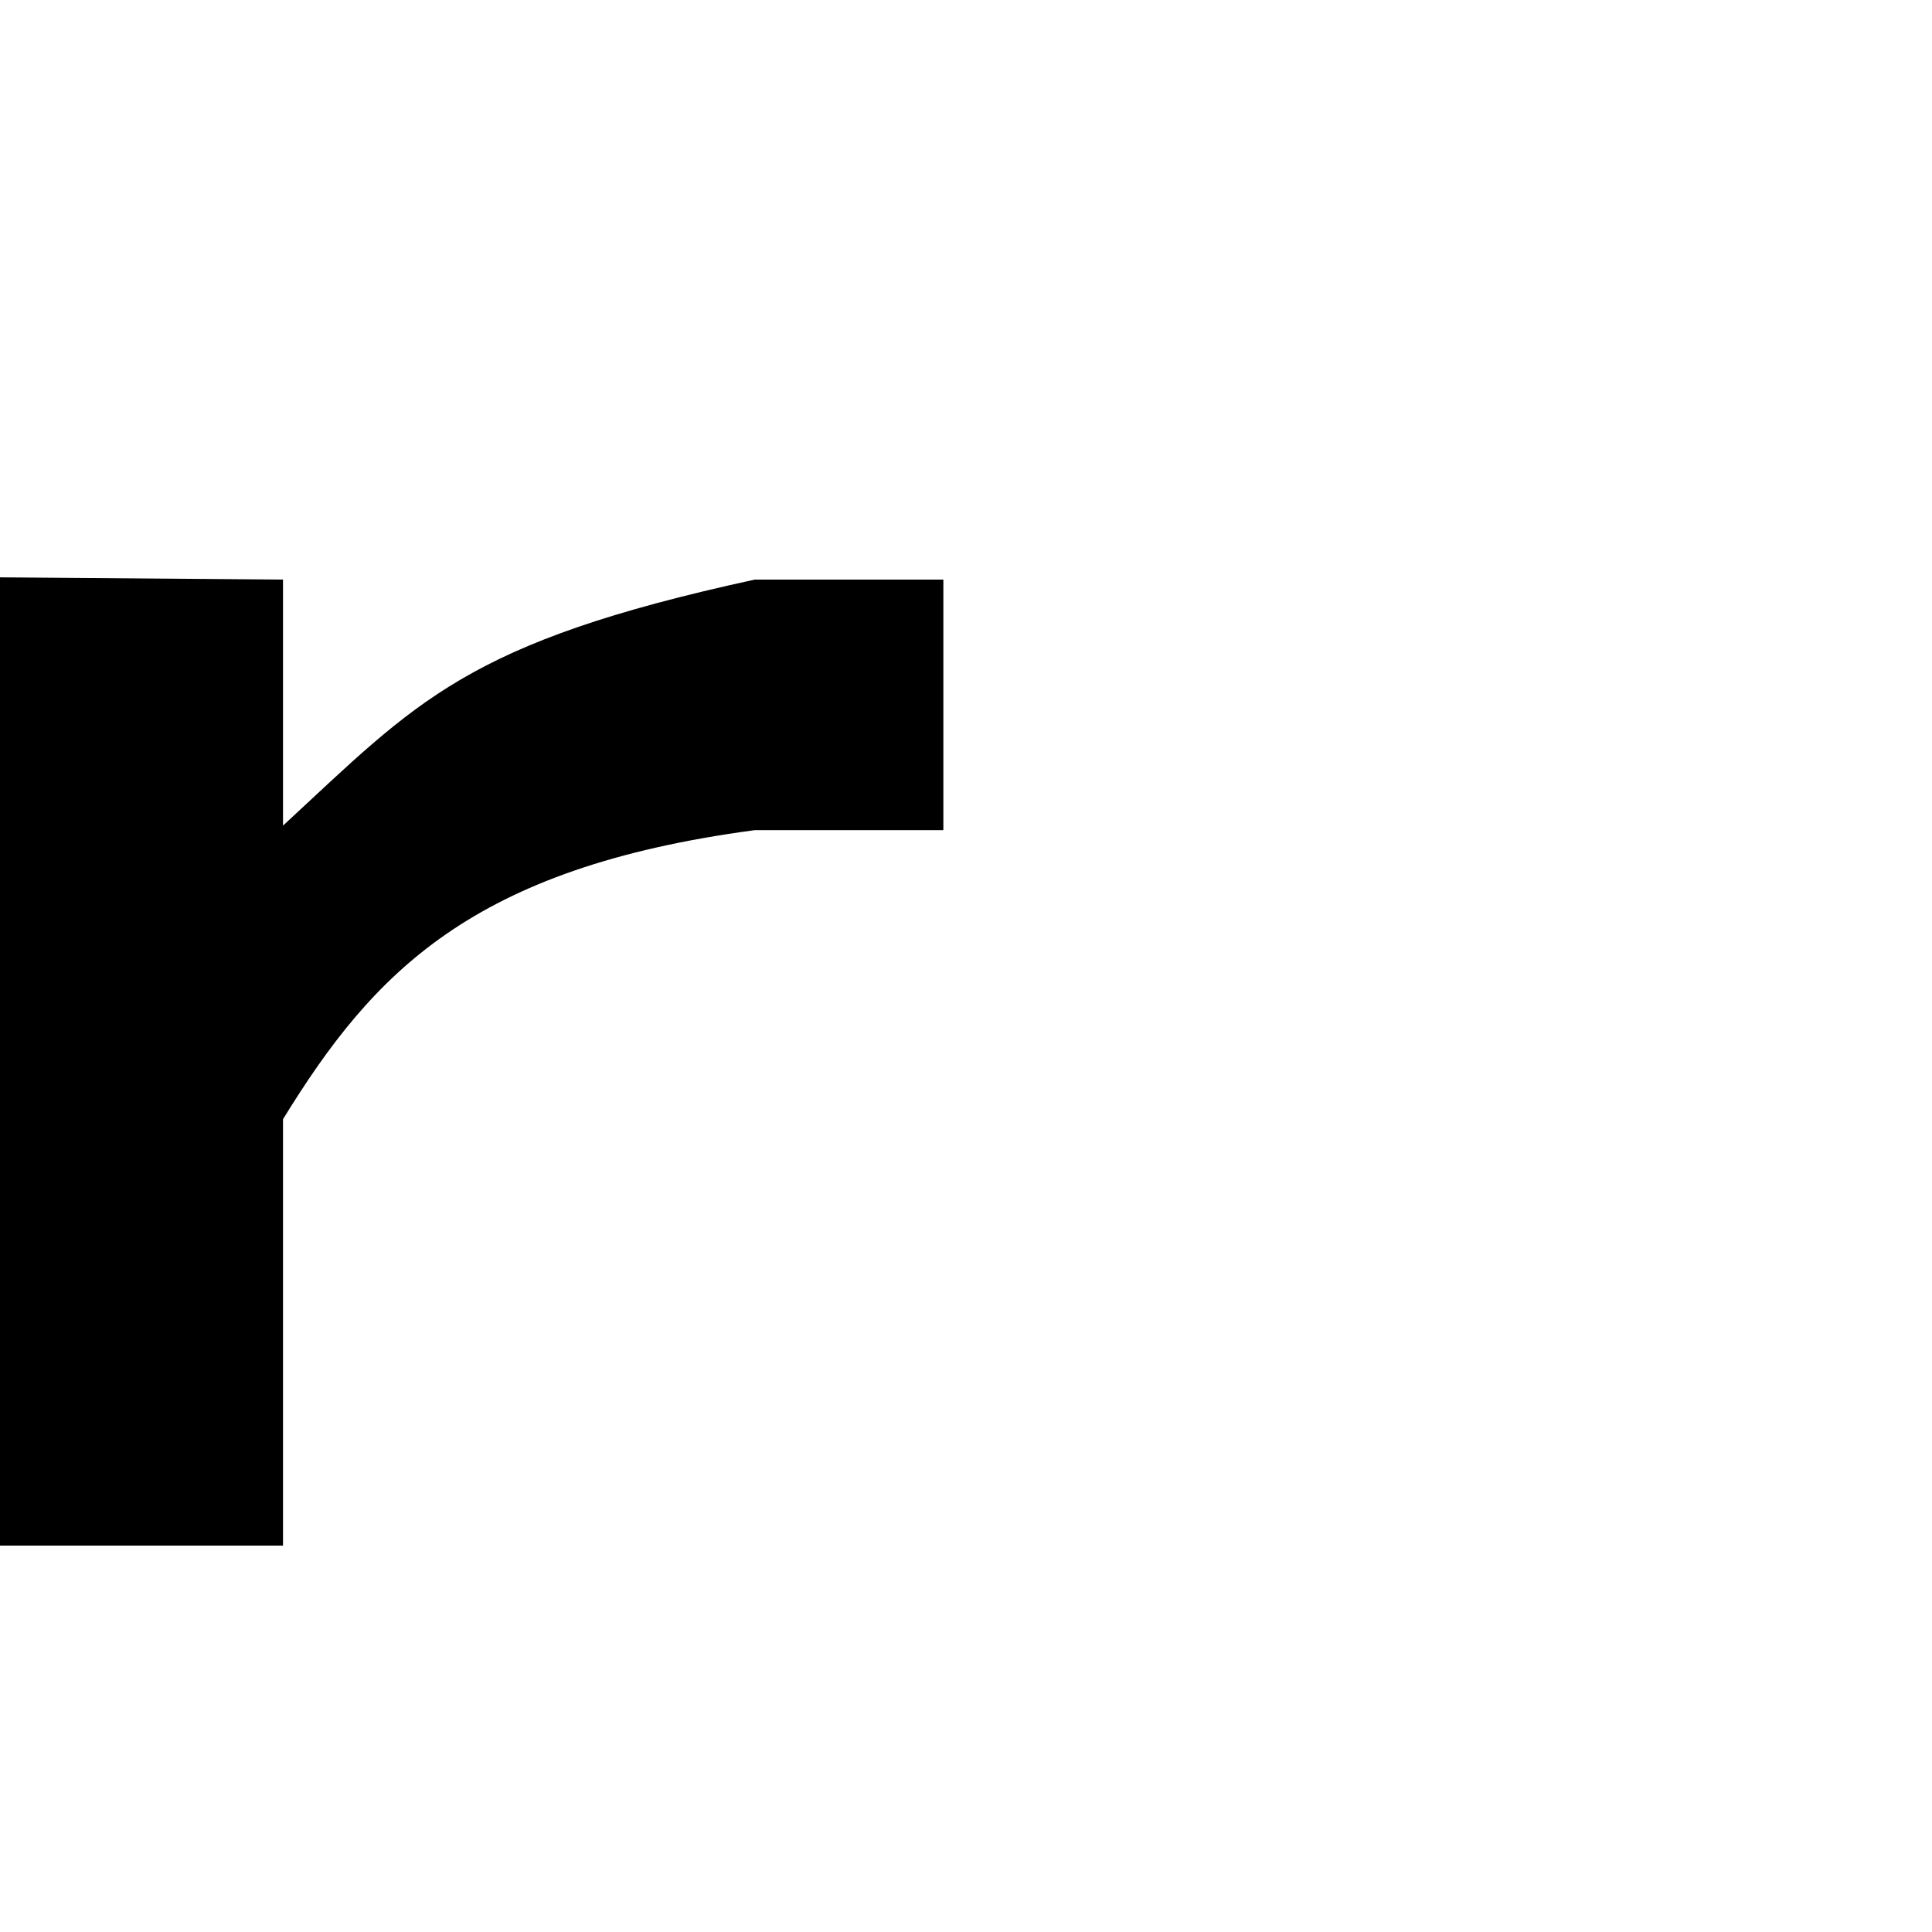
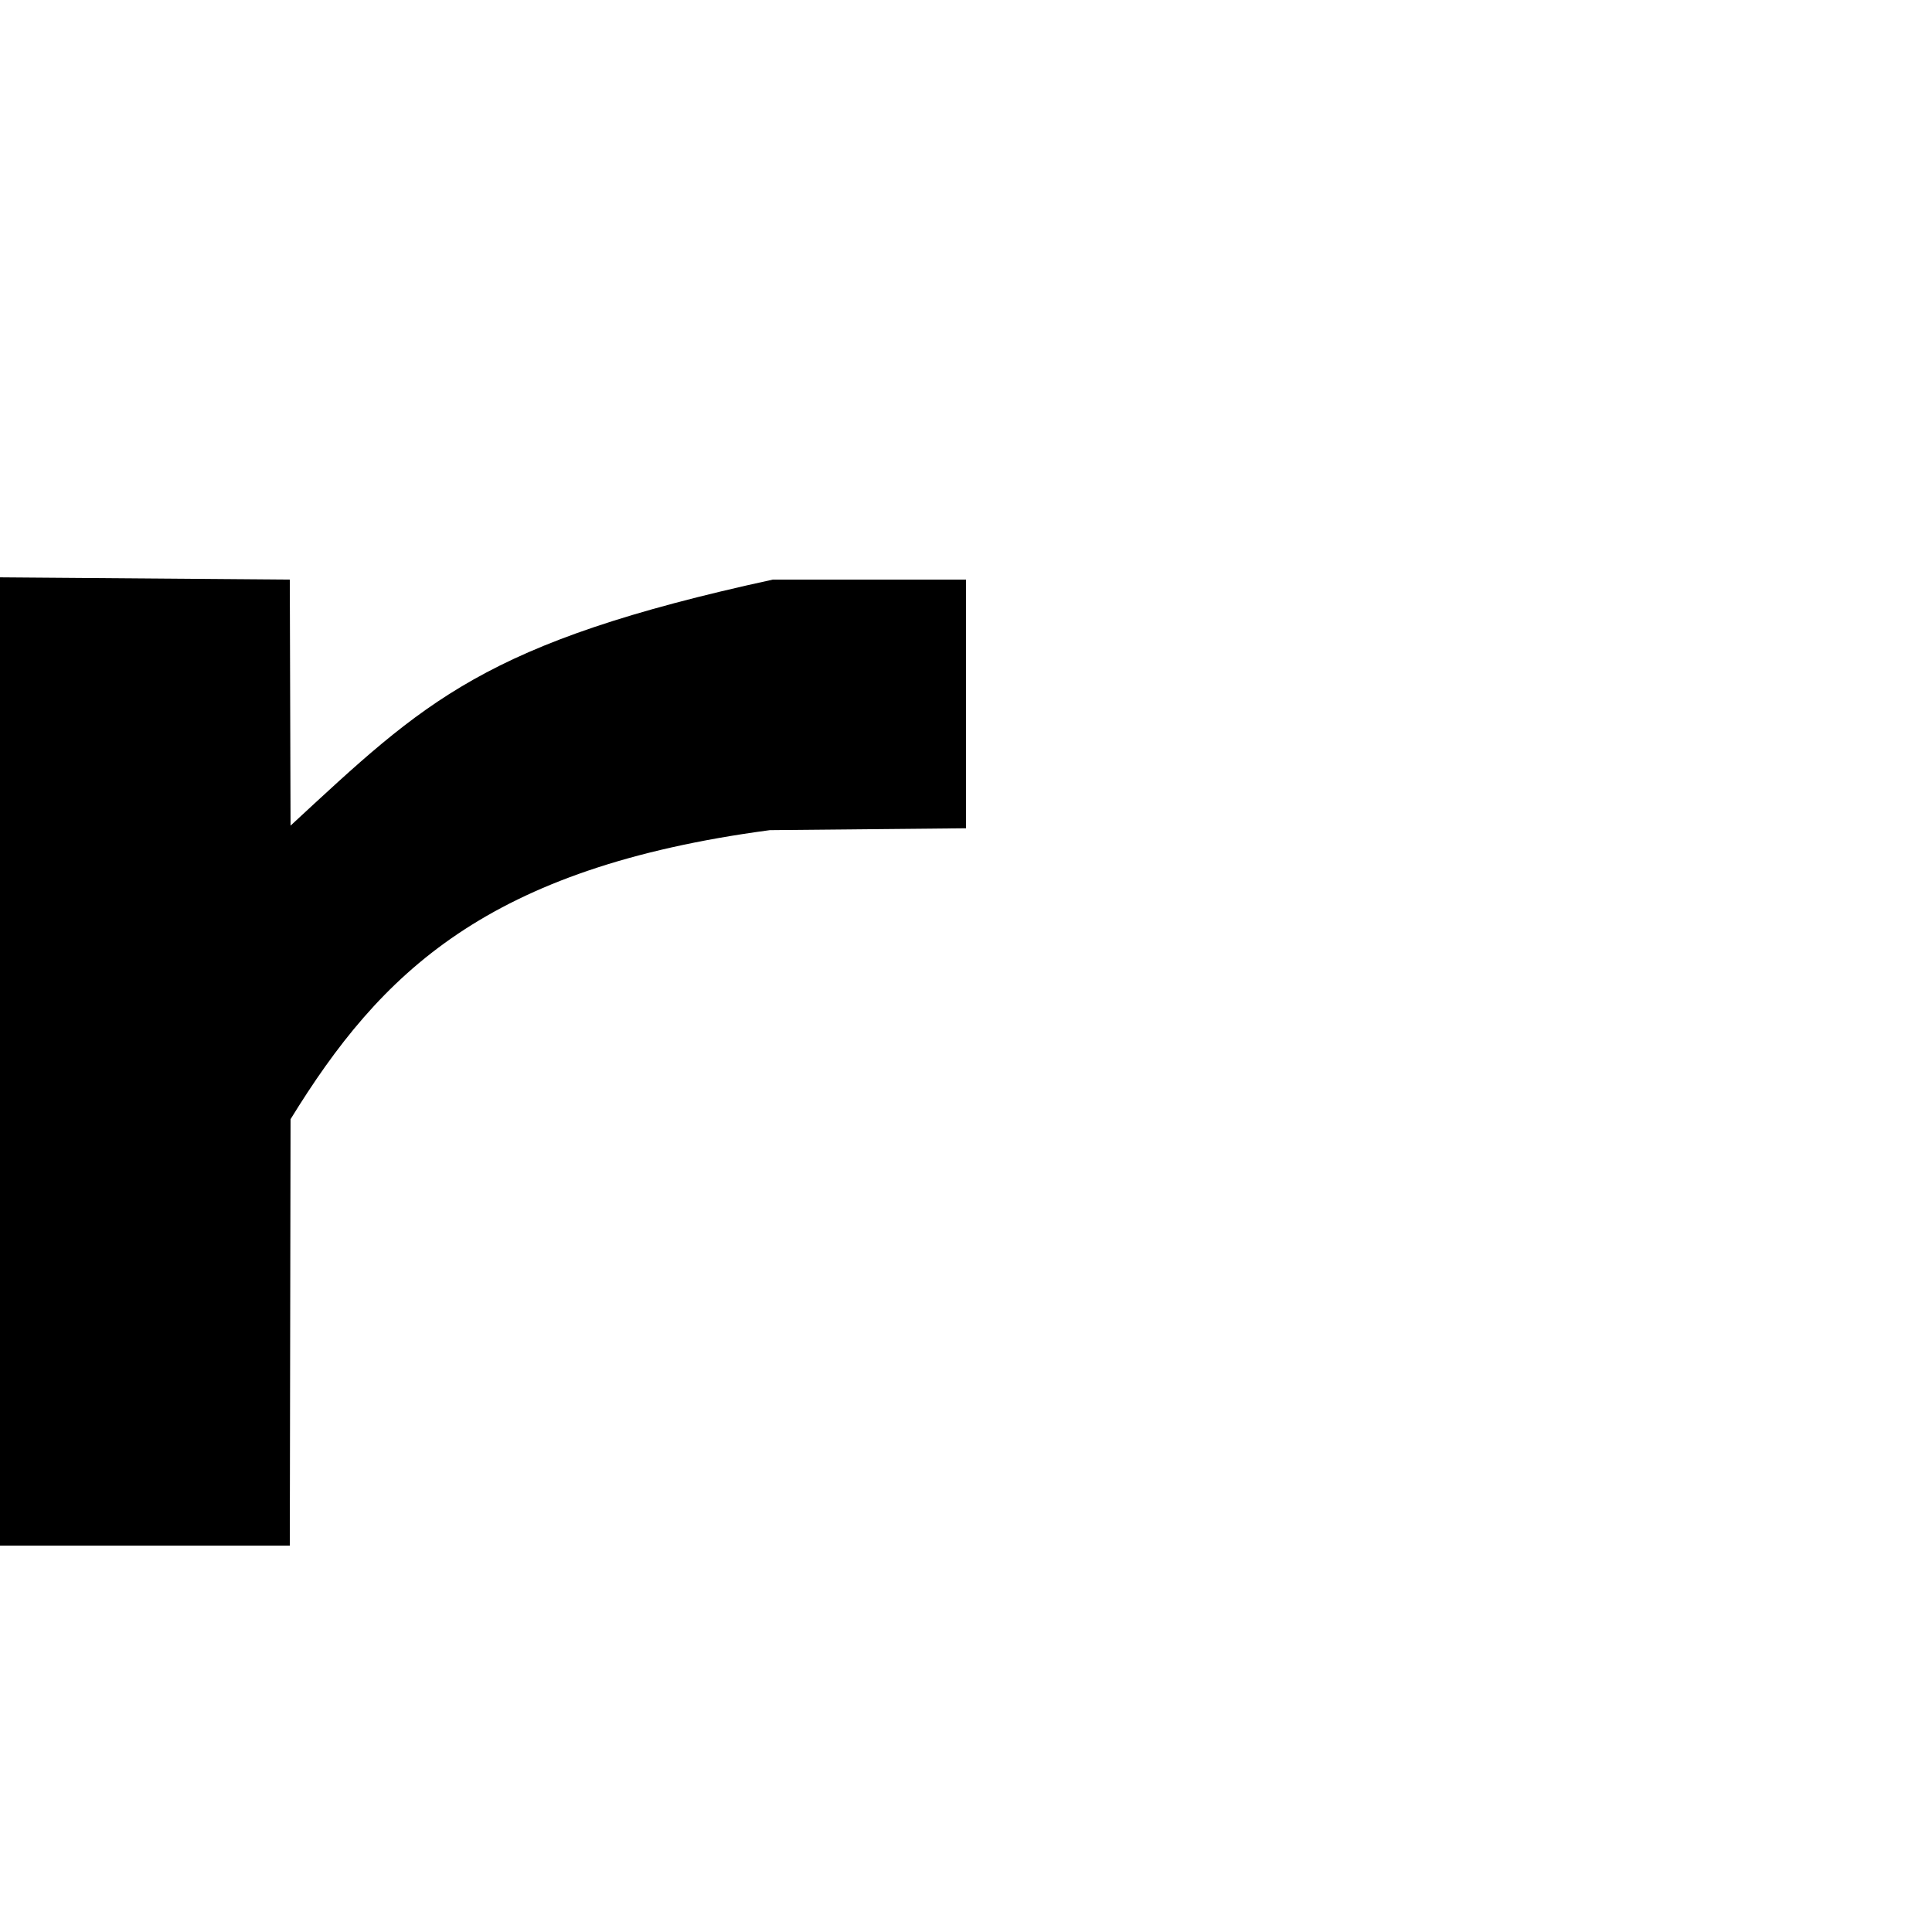
<svg xmlns="http://www.w3.org/2000/svg" height="1024" width="1024" version="1.1" id="svg4375" viewBox="0 0 1024 1024" xml:space="preserve">
  <defs id="defs4">
    <linearGradient id="linearGradient8000">
      <stop style="stop-color:#000000;stop-opacity:1;" offset="0" id="stop7998" />
    </linearGradient>
    <clipPath clipPathUnits="userSpaceOnUse" id="clipPath6029">
      <g id="use6031" />
    </clipPath>
  </defs>
  <g id="layer1" style="display:inline">
-     <path style="display:inline;fill:#000000" d="m 0,306 150,1.2 v 130.4 c 71.619,-66.223 96.47,-96.982 250,-130.4 H 500 V 440 H 400 C 250,460 197.777,515.495 150,593.2 v 226 H 0 Z" id="path27778" />
+     <path style="display:inline;fill:#000000" d="m 0,306 153.6,1.2 0.4,130.4 C 225.619,371.377 256.07,340.618 409.6,307.2 H 512 V 439 l -104,1 C 258,460 201.777,515.495 154,593.2 l -0.4,226 -153.6,0 z" id="path27778" />
  </g>
</svg>
